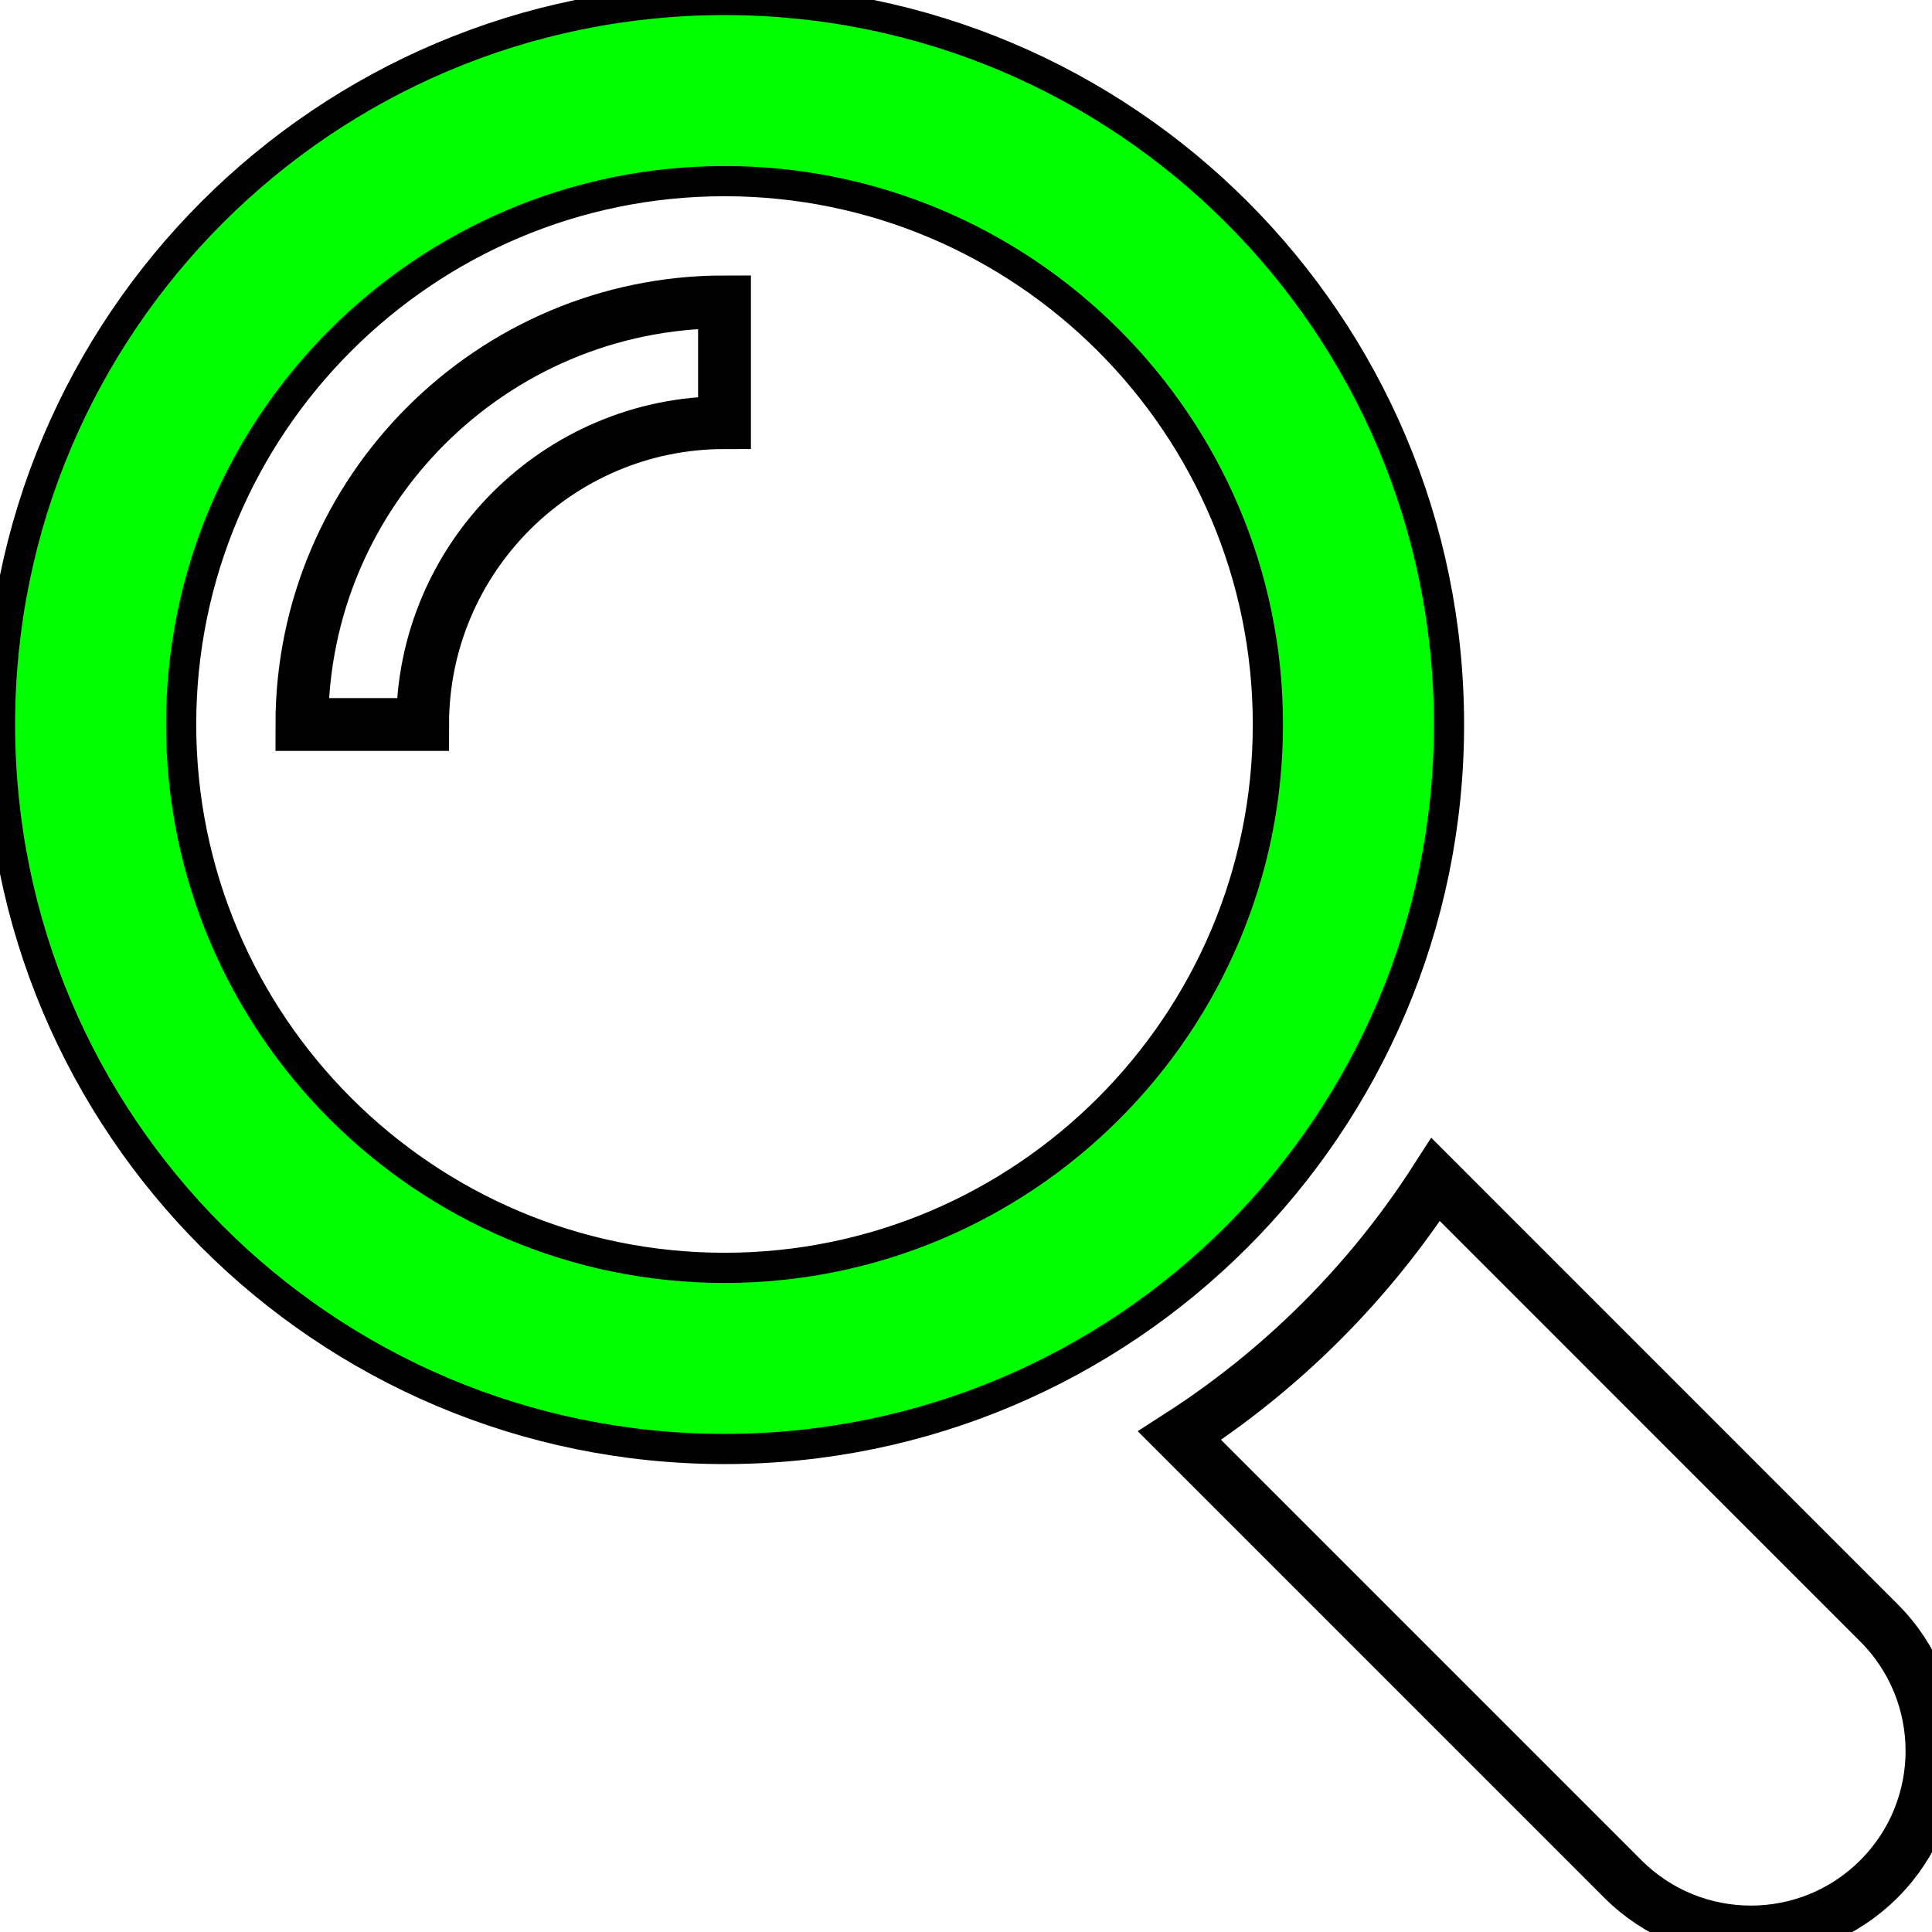
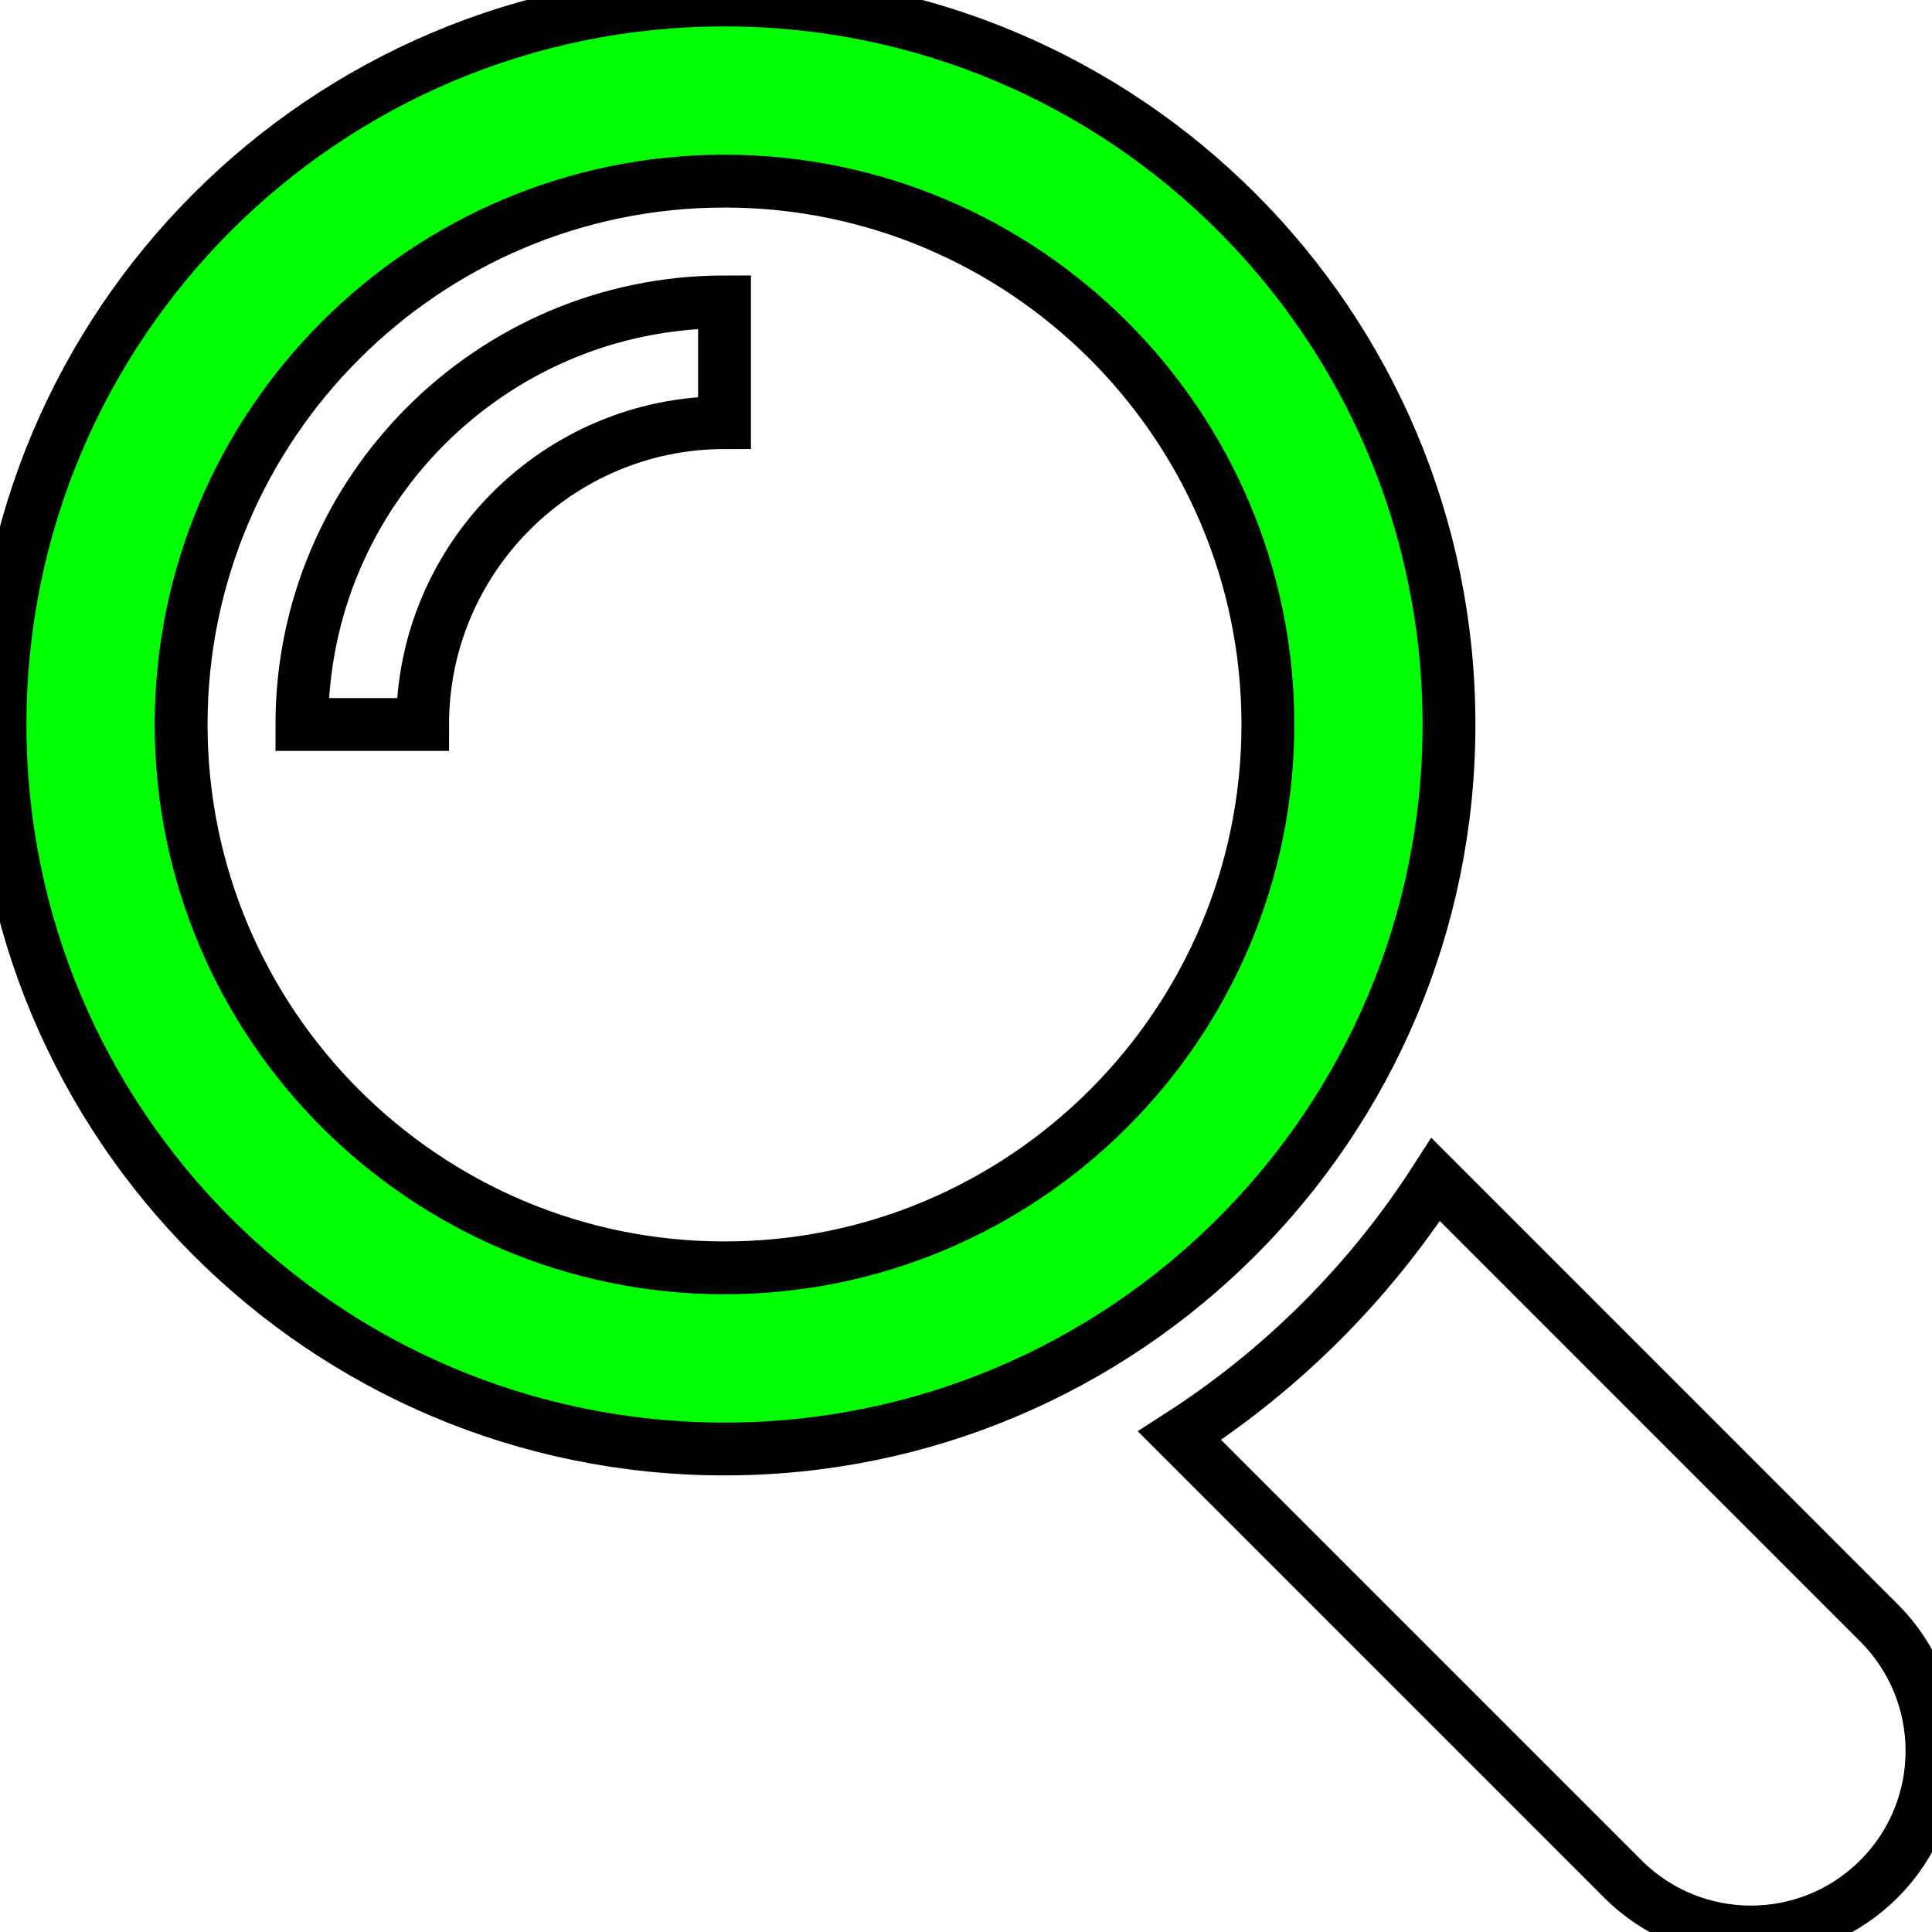
<svg xmlns="http://www.w3.org/2000/svg" version="1.1" id="Capa_1" x="0px" y="0px" width="512px" height="512px" viewBox="0 0 485.213 485.213" style="enable-background:new 0 0 485.213 485.213;" xml:space="preserve">
  <defs id="defs45" />
  <path d="M 471.882,407.567 360.567,296.243 c -16.586,25.795 -38.536,47.734 -64.331,64.321 L 407.56,471.888 c 17.772,17.768 46.587,17.768 64.321,0 17.773,-17.739 17.773,-46.554 0.001,-64.321 z" id="path7" style="fill:none;stroke:#000000;stroke-width:13.268;stroke-miterlimit:4;stroke-dasharray:none;stroke-opacity:1" />
-   <path d="M 363.909,181.955 C 363.909,81.473 282.44,0 181.956,0 81.474,0 0.001,81.473 0.001,181.955 c 0,100.482 81.473,181.951 181.955,181.951 100.484,0 181.953,-81.469 181.953,-181.951 z M 181.956,318.416 c -75.252,0 -136.465,-61.208 -136.465,-136.46 0,-75.252 61.213,-136.465 136.465,-136.465 75.25,0 136.468,61.213 136.468,136.465 0,75.252 -61.218,136.46 -136.468,136.46 z" id="path9" style="fill:#00ff00;stroke:#000000;stroke-width:7.581;stroke-miterlimit:4;stroke-dasharray:none;stroke-opacity:1;fill-opacity:1" />
+   <path d="M 363.909,181.955 C 363.909,81.473 282.44,0 181.956,0 81.474,0 0.001,81.473 0.001,181.955 c 0,100.482 81.473,181.951 181.955,181.951 100.484,0 181.953,-81.469 181.953,-181.951 z M 181.956,318.416 c -75.252,0 -136.465,-61.208 -136.465,-136.46 0,-75.252 61.213,-136.465 136.465,-136.465 75.25,0 136.468,61.213 136.468,136.465 0,75.252 -61.218,136.46 -136.468,136.46 z" id="path9" style="fill:#00ff00;stroke:#000000;stroke-width:13.268;stroke-miterlimit:4;stroke-dasharray:none;stroke-opacity:1;fill-opacity:1" />
  <path d="m 75.817,181.955 30.322,0 c 0,-41.803 34.014,-75.814 75.816,-75.814 l 0,-30.325 c -58.517,0 -106.138,47.621 -106.138,106.139 z" id="path11" style="fill:none;stroke:#000000;stroke-width:13.268;stroke-miterlimit:4;stroke-dasharray:none;stroke-opacity:1" />
  <g id="g13" style="fill:#ffff00" />
  <g id="g15" style="fill:#ffff00" />
  <g id="g17" style="fill:#ffff00" />
  <g id="g19" style="fill:#ffff00" />
  <g id="g21" style="fill:#ffff00" />
  <g id="g23" style="fill:#ffff00" />
  <g id="g25" style="fill:#ffff00" />
  <g id="g27" style="fill:#ffff00" />
  <g id="g29" style="fill:#ffff00" />
  <g id="g31" style="fill:#ffff00" />
  <g id="g33" style="fill:#ffff00" />
  <g id="g35" style="fill:#ffff00" />
  <g id="g37" style="fill:#ffff00" />
  <g id="g39" style="fill:#ffff00" />
  <g id="g41" style="fill:#ffff00" />
</svg>
